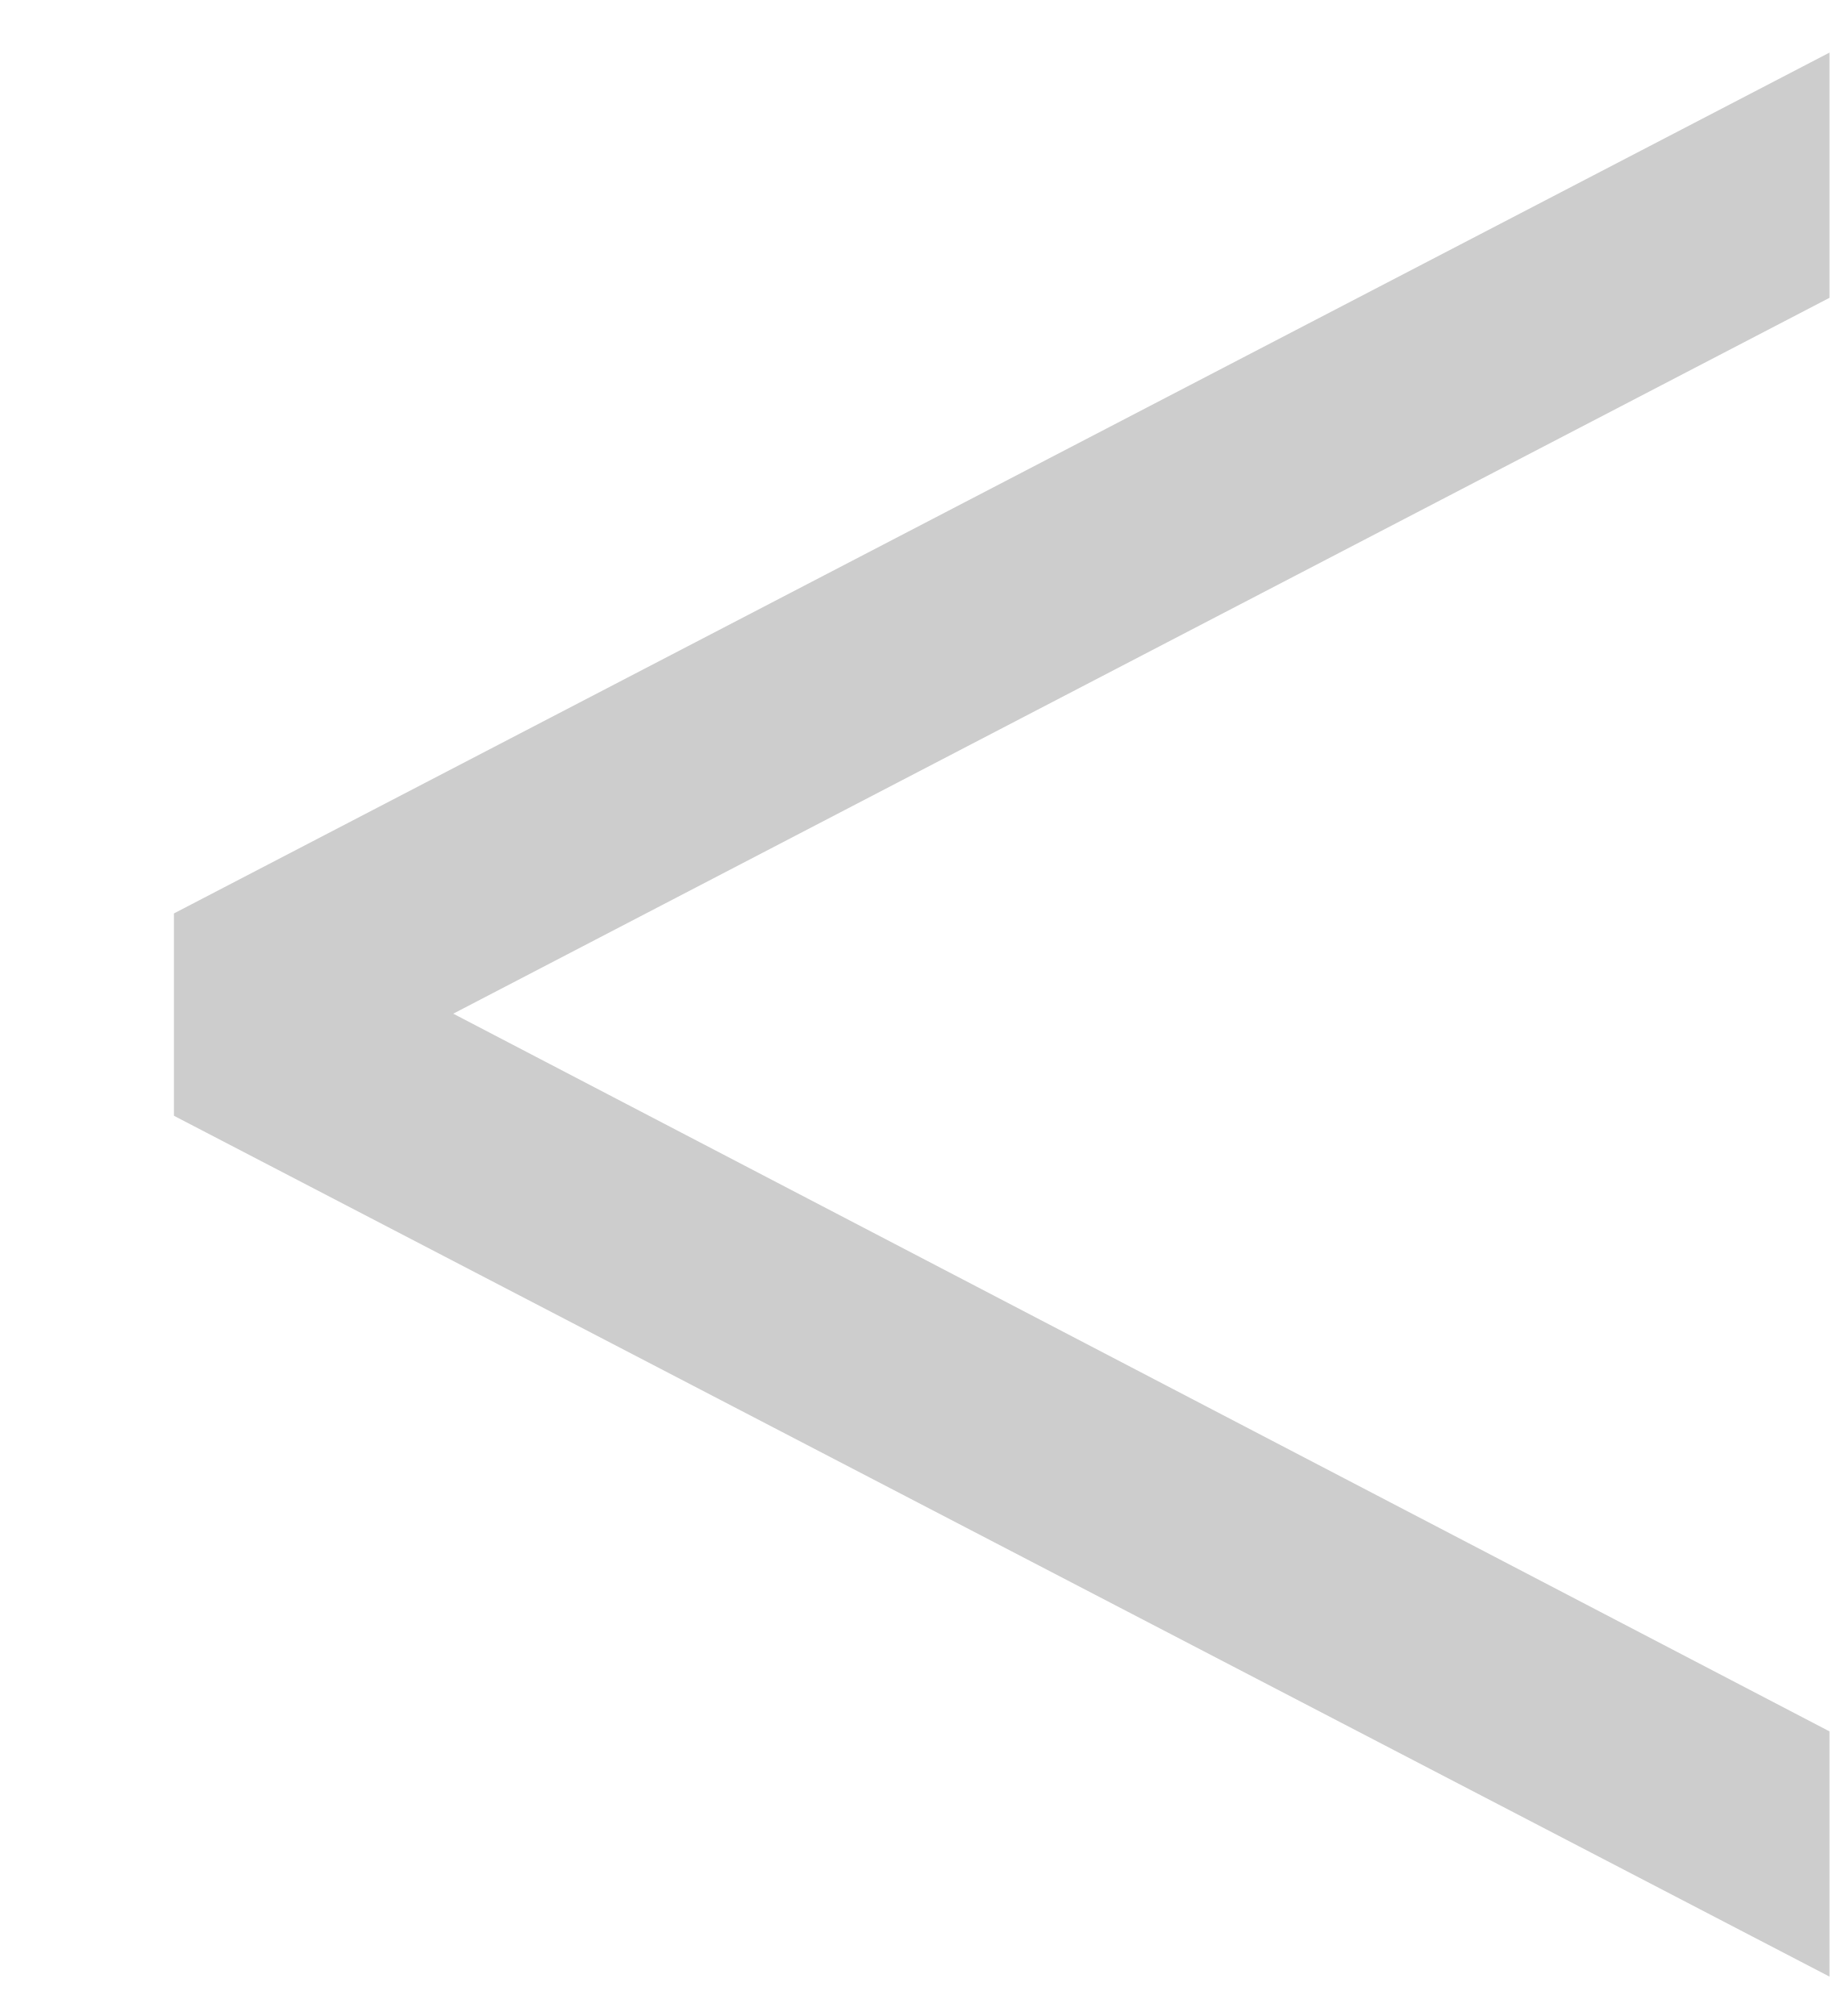
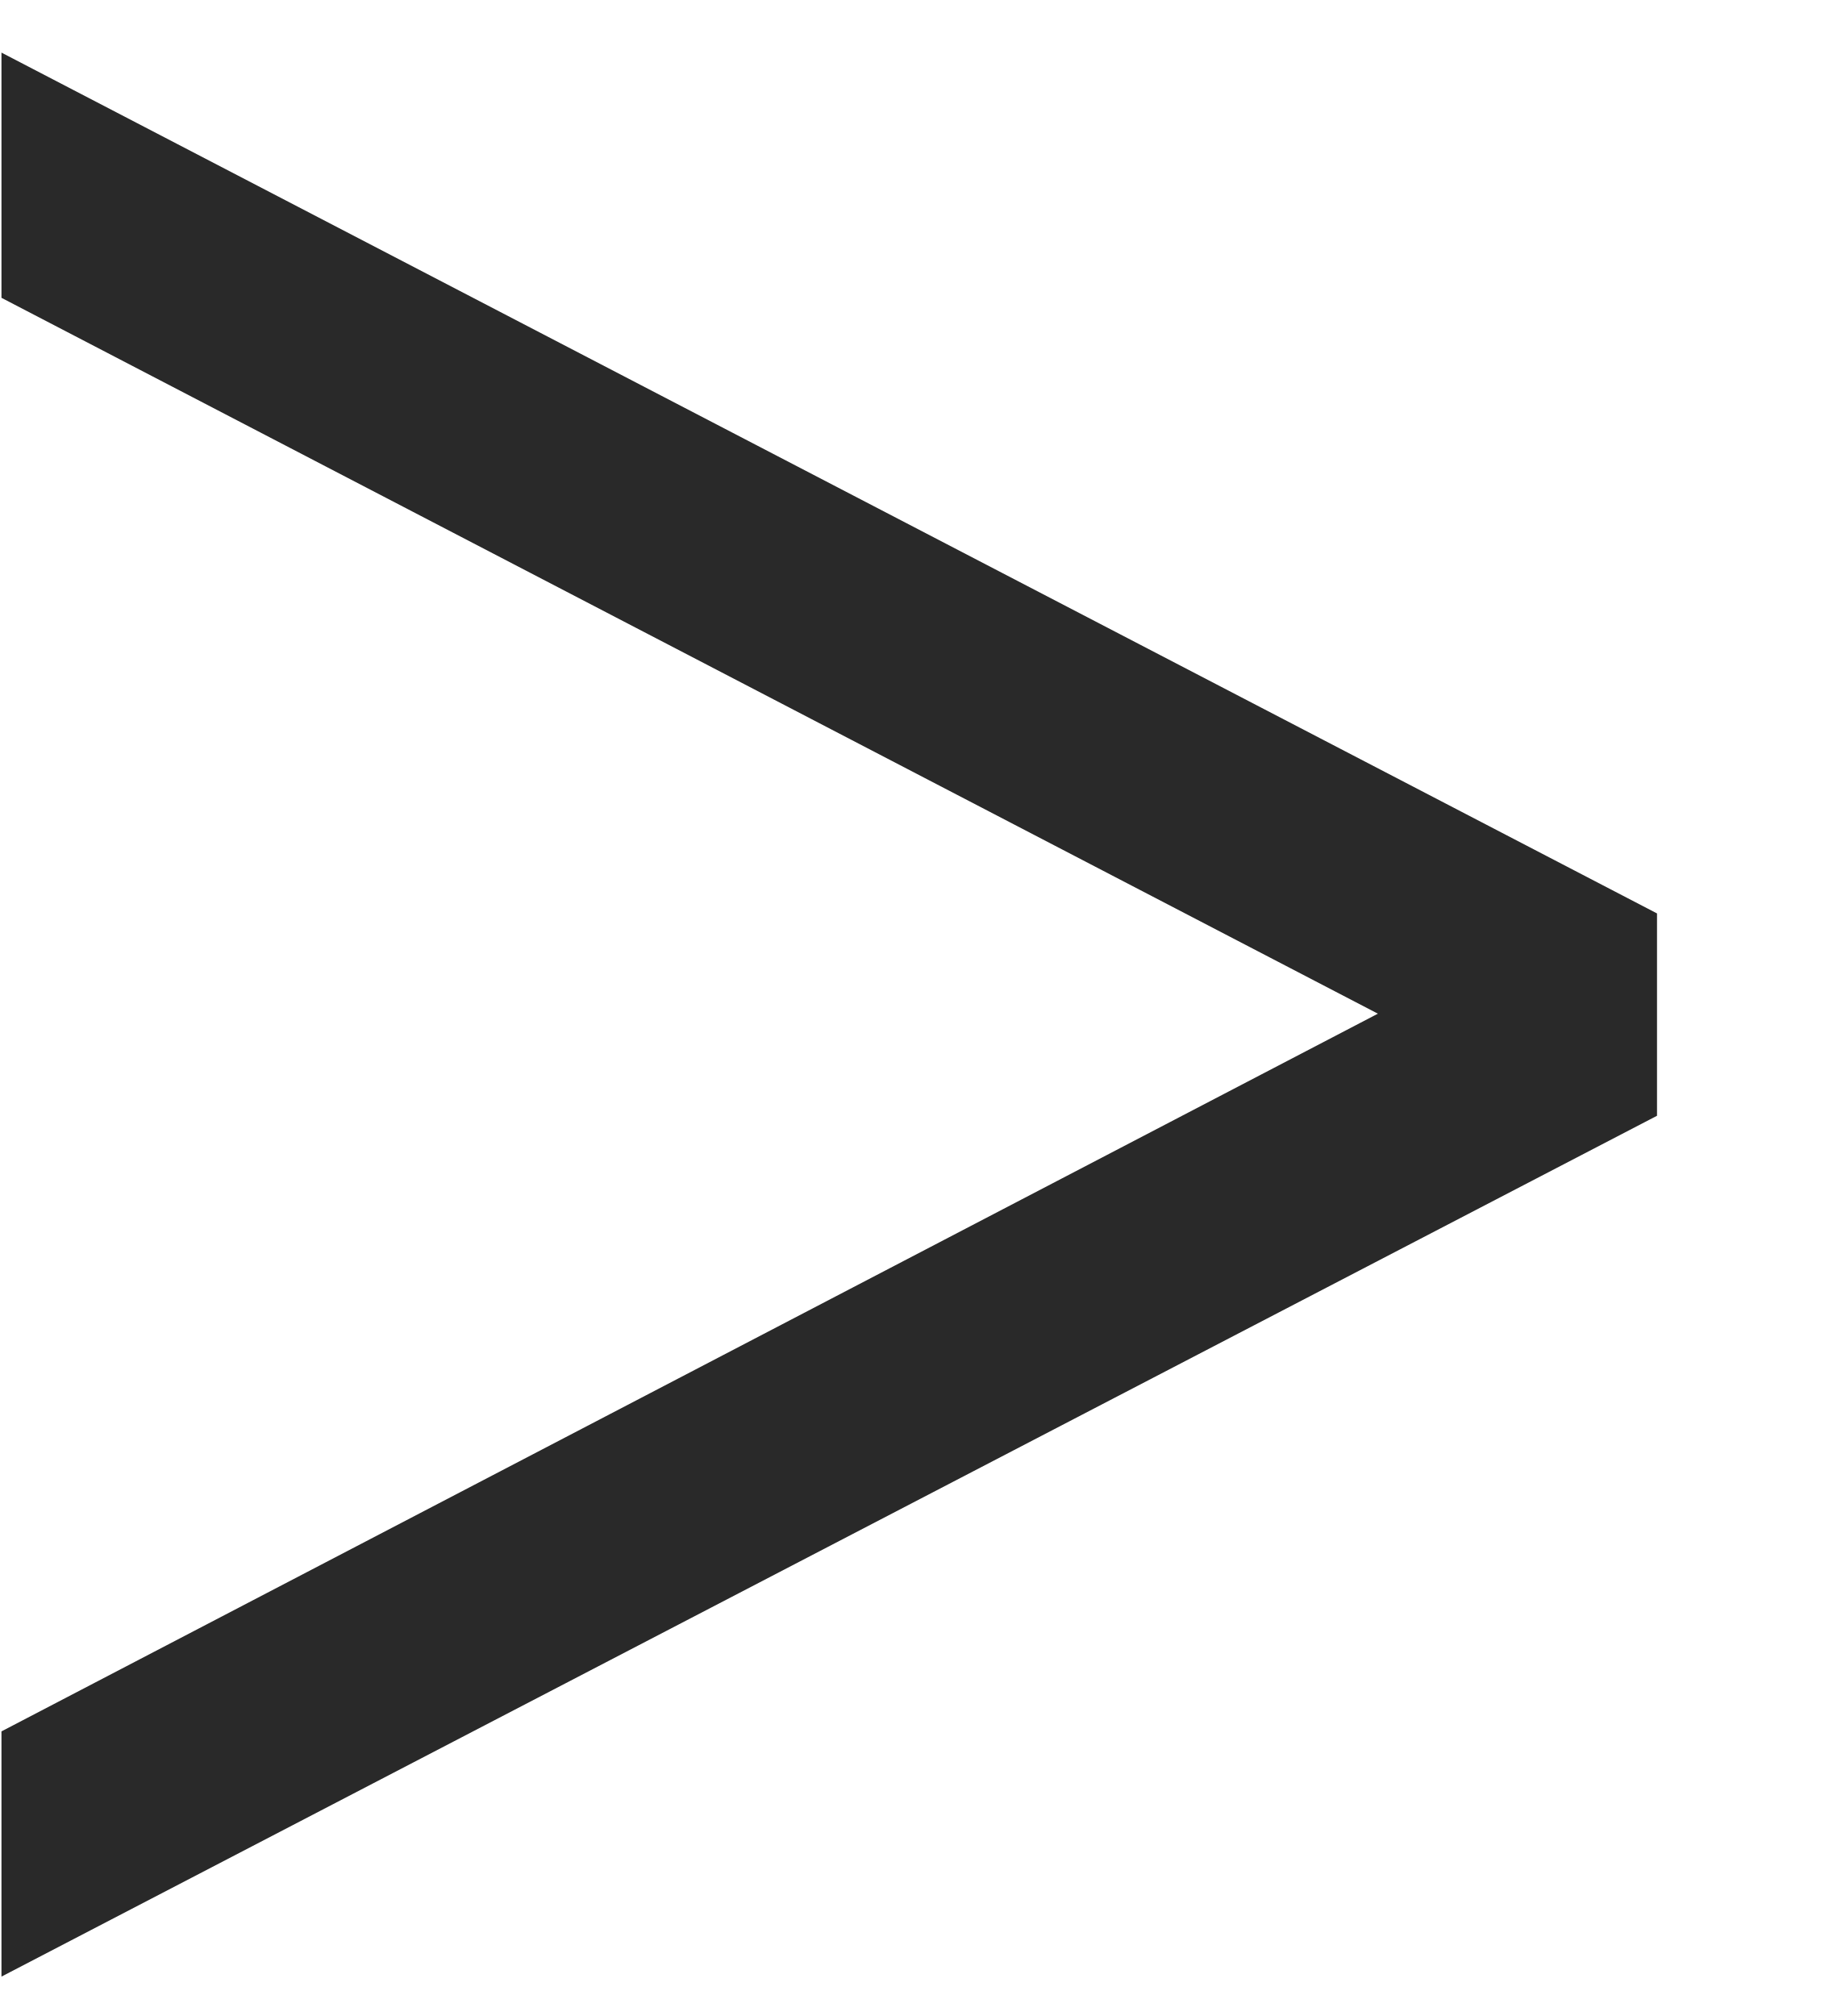
<svg xmlns="http://www.w3.org/2000/svg" width="10" height="11" viewBox="0 0 10 11" fill="none">
-   <path d="M9.982 10.785L0.949 6.088V4.984L9.982 0.287V1.625L2.473 5.531L9.982 9.447V10.785Z" fill="#CDCDCD" />
+   <path d="M9.041 6.088L0.008 10.785V9.447L7.518 5.531L0.008 1.625V0.287L9.041 4.984V6.088Z" fill="#292929" />
</svg>
